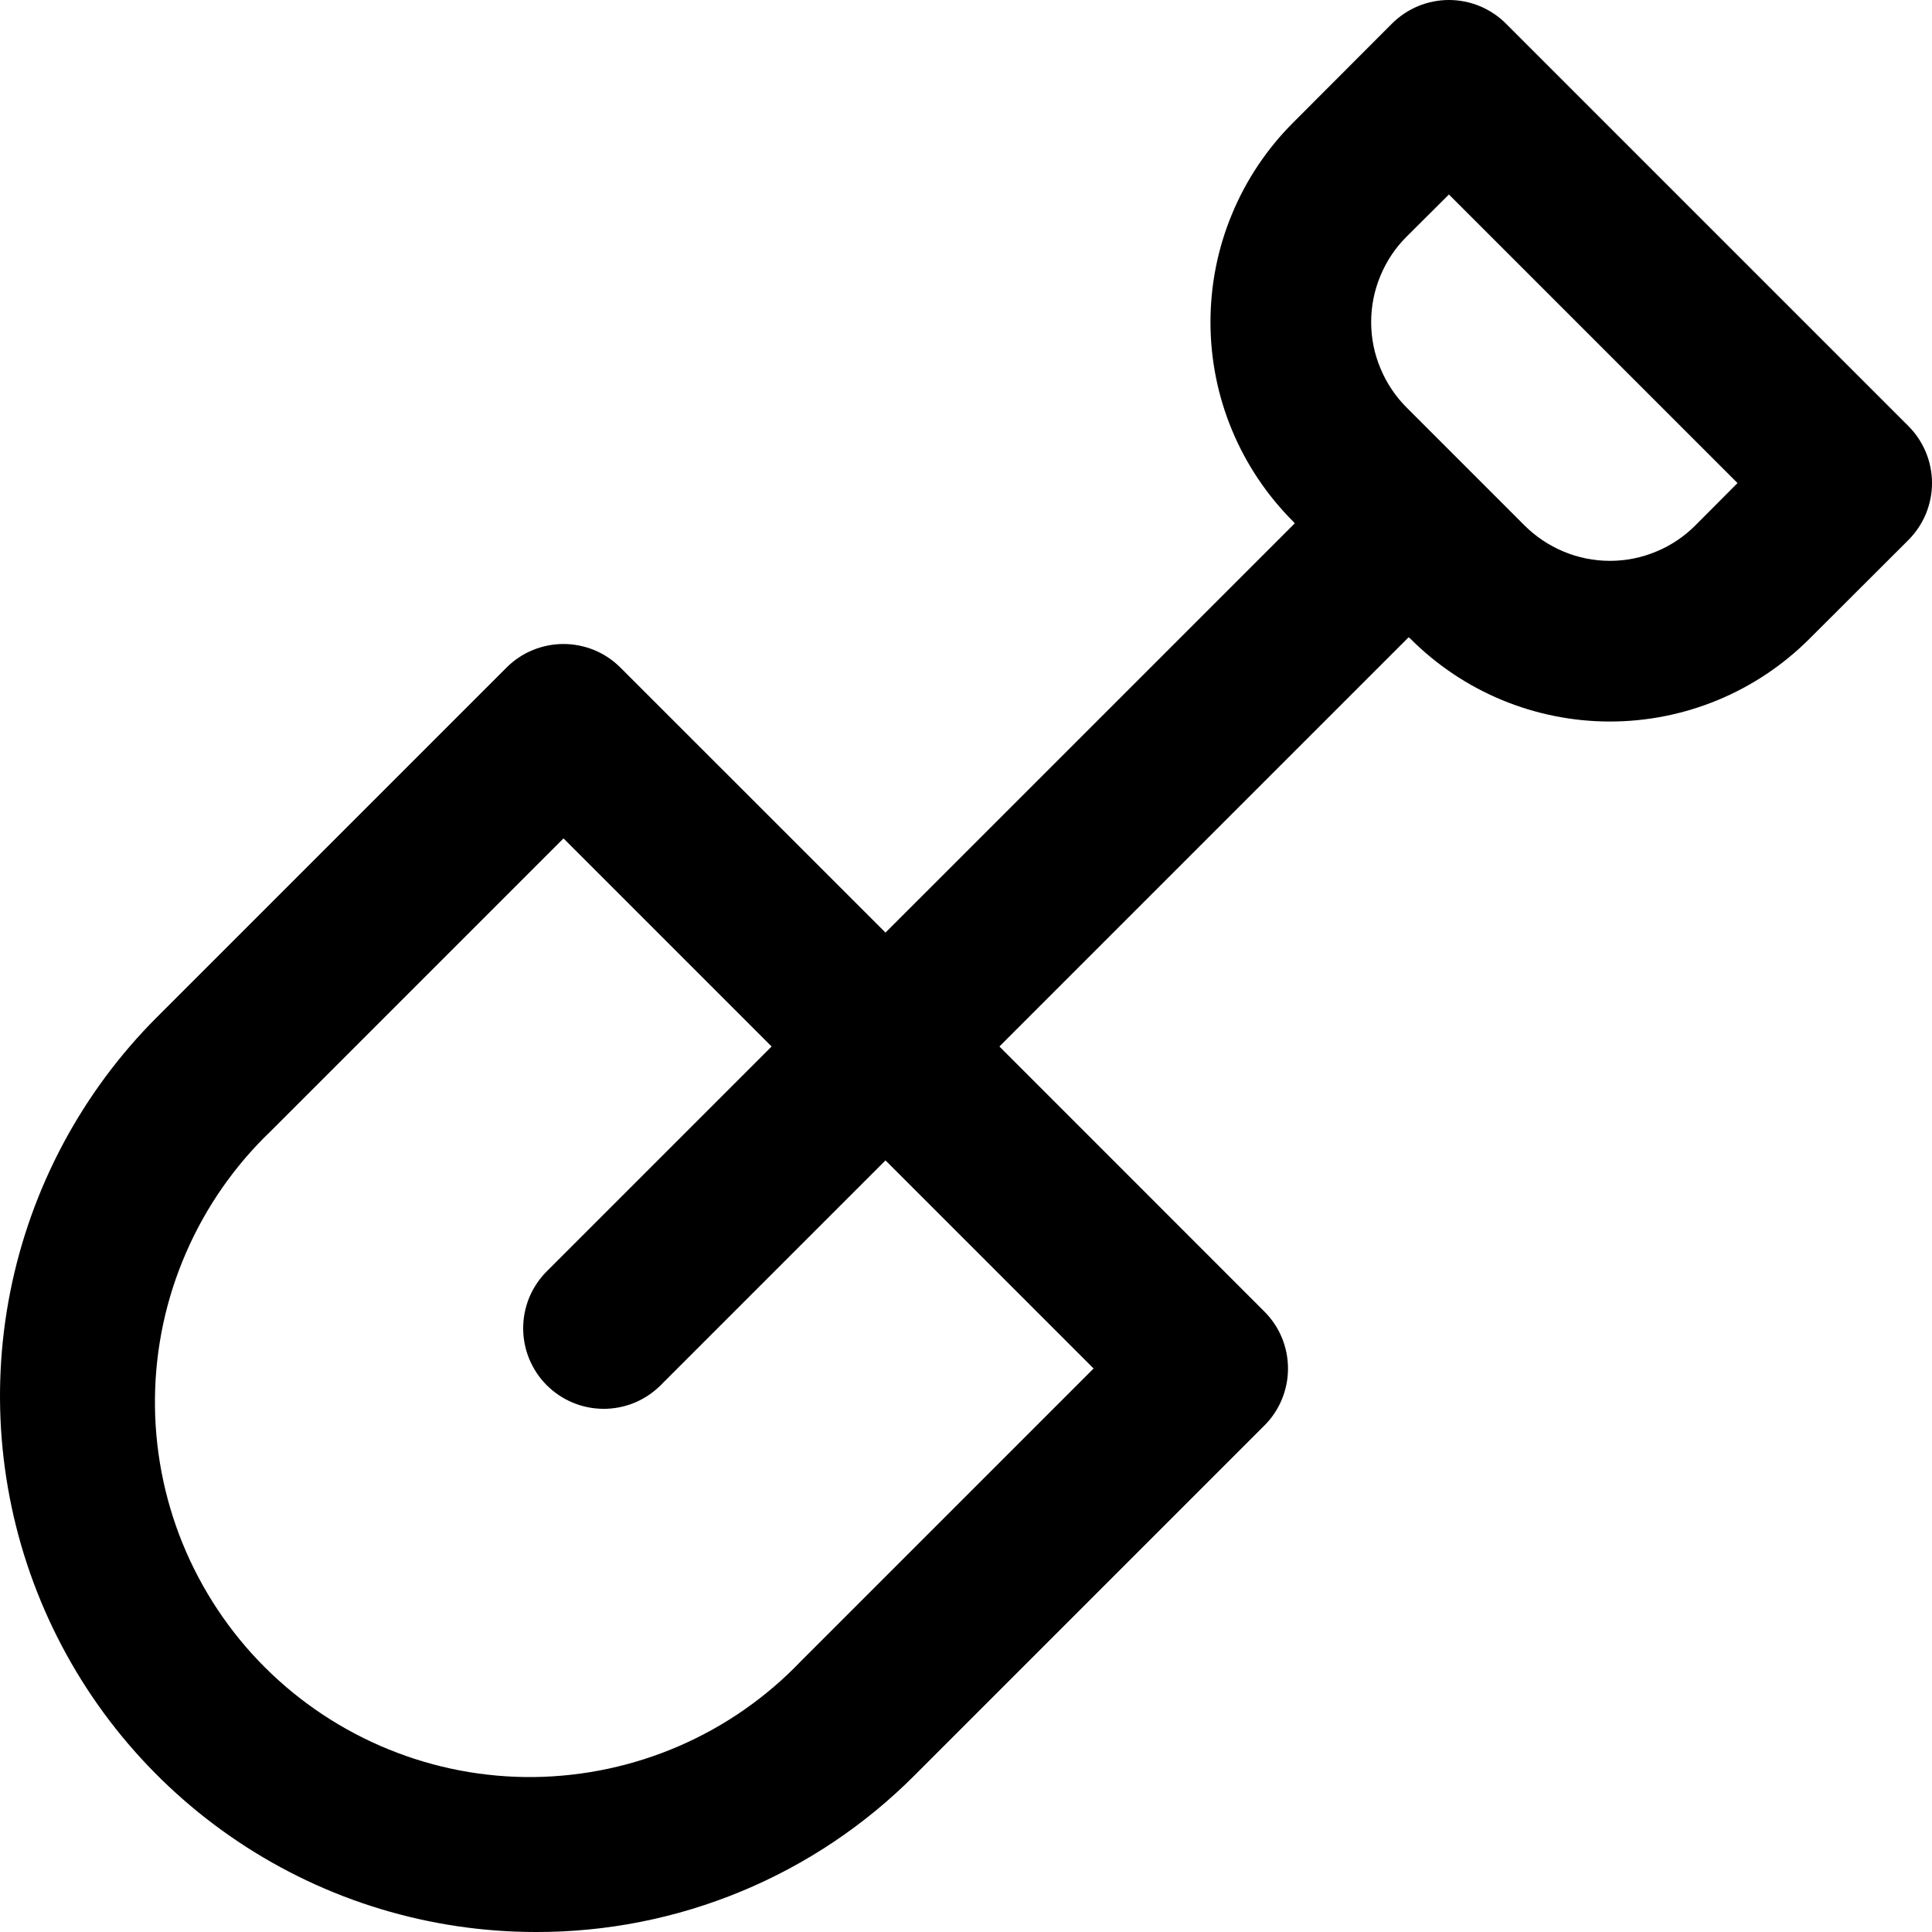
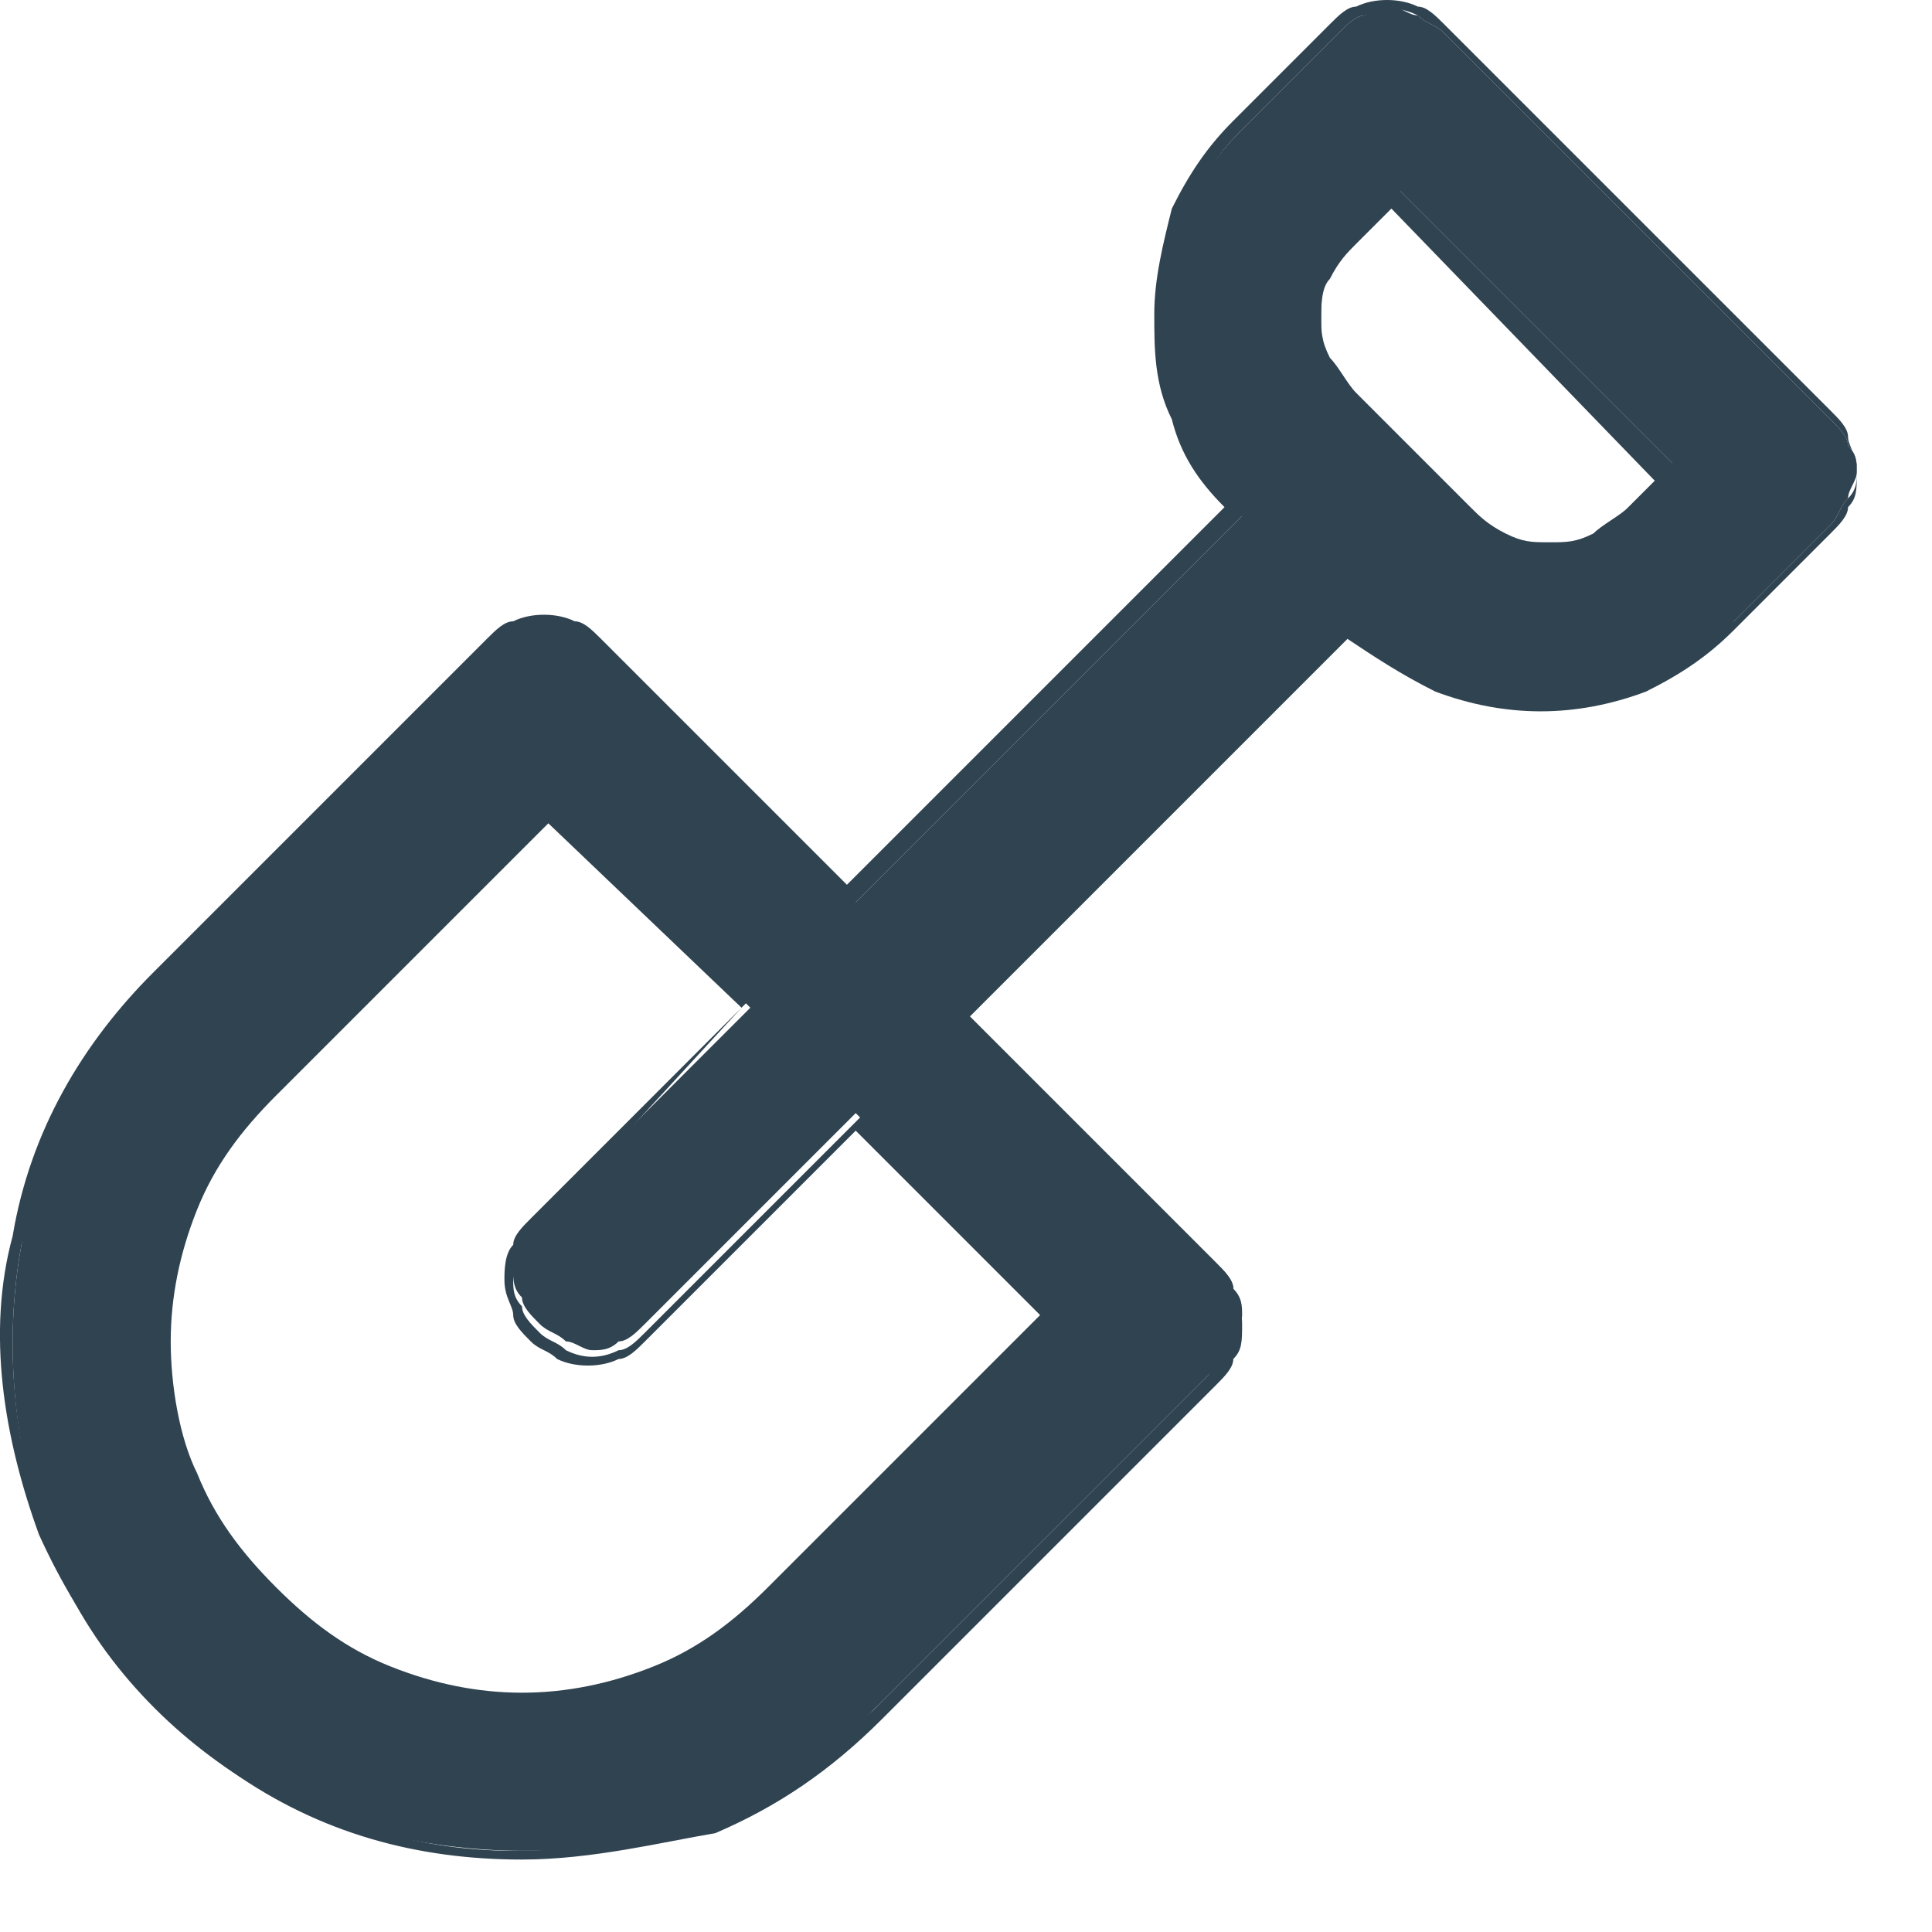
- <svg xmlns="http://www.w3.org/2000/svg" width="24" height="24" viewBox="0 0 24 24" fill="none">
-   <path d="M6.657 24C7.532 24.002 8.398 23.831 9.206 23.496C10.014 23.162 10.748 22.67 11.365 22.05L15.707 17.708C15.8 17.615 15.874 17.505 15.924 17.383C15.974 17.262 16 17.132 16 17C16 16.869 15.974 16.739 15.924 16.617C15.874 16.496 15.8 16.386 15.707 16.293L12.415 13L17.499 7.916L17.522 7.936C17.847 8.261 18.233 8.52 18.658 8.696C19.083 8.872 19.539 8.963 19.999 8.963C20.46 8.963 20.915 8.872 21.34 8.696C21.765 8.52 22.152 8.261 22.477 7.936L23.707 6.708C23.8 6.615 23.873 6.505 23.924 6.384C23.974 6.262 24 6.132 24 6.001C24 5.869 23.974 5.739 23.924 5.618C23.873 5.496 23.8 5.386 23.707 5.293L18.707 0.293C18.614 0.2 18.504 0.127 18.382 0.076C18.261 0.026 18.131 0 17.999 0C17.868 0 17.738 0.026 17.616 0.076C17.495 0.127 17.385 0.2 17.292 0.293L16.064 1.523C15.739 1.848 15.48 2.234 15.304 2.66C15.127 3.085 15.037 3.54 15.037 4.001C15.037 4.461 15.127 4.917 15.304 5.342C15.48 5.767 15.739 6.153 16.064 6.478L16.084 6.501L11 11.585L7.707 8.293C7.614 8.2 7.504 8.126 7.383 8.076C7.261 8.026 7.131 8 7 8C6.868 8 6.738 8.026 6.617 8.076C6.495 8.126 6.385 8.2 6.292 8.293L1.95 12.635C1.019 13.566 0.385 14.753 0.128 16.044C-0.129 17.335 0.003 18.674 0.507 19.89C1.011 21.107 1.864 22.146 2.959 22.878C4.053 23.61 5.341 24 6.657 24ZM17.477 2.936L17.999 2.416L21.584 6.001L21.064 6.523C20.925 6.664 20.759 6.775 20.576 6.851C20.393 6.928 20.197 6.967 19.999 6.967C19.801 6.967 19.605 6.928 19.422 6.851C19.24 6.775 19.074 6.664 18.934 6.523L17.477 5.066C17.336 4.926 17.225 4.76 17.149 4.577C17.072 4.395 17.033 4.199 17.033 4.001C17.033 3.803 17.072 3.607 17.149 3.424C17.225 3.241 17.336 3.075 17.477 2.936ZM3.365 14.05L7 10.415L9.585 13L6.792 15.793C6.699 15.886 6.626 15.996 6.575 16.117C6.525 16.239 6.499 16.369 6.499 16.5C6.499 16.632 6.525 16.762 6.575 16.883C6.626 17.005 6.699 17.115 6.792 17.208C6.885 17.301 6.995 17.374 7.117 17.425C7.238 17.475 7.368 17.501 7.5 17.501C7.631 17.501 7.761 17.475 7.883 17.425C8.004 17.374 8.114 17.301 8.207 17.208L11 14.415L13.585 17L9.95 20.635C9.521 21.084 9.007 21.442 8.438 21.689C7.869 21.936 7.256 22.067 6.635 22.075C6.015 22.082 5.399 21.965 4.825 21.73C4.25 21.496 3.728 21.149 3.289 20.711C2.85 20.272 2.504 19.75 2.269 19.175C2.035 18.601 1.918 17.985 1.925 17.365C1.932 16.744 2.063 16.131 2.311 15.562C2.558 14.993 2.916 14.479 3.365 14.05Z" fill="black" />
+ <svg xmlns="http://www.w3.org/2000/svg" fill="none" height="22" viewBox="0 0 22 22" width="22">
+   <g fill="#304351">
+     <path d="m5.944 21.075c.8 0 1.5-.1 2.2-.4s1.3-.7 1.9-1.3l3.8-3.8c.1-.1.1-.2.2-.3 0-.1.1-.2.1-.3s0-.2-.1-.3c0-.1-.1-.2-.2-.3l-2.9-2.9 4.4-4.4c.3.3.6.5 1 .7s.8.2 1.2.2.8-.1 1.2-.2c.4-.2.7-.4 1-.7l1.1-1.1c.1-.1.1-.2.2-.3 0-.1.1-.2.1-.3s0-.2-.1-.3c0-.1-.1-.2-.2-.3l-4.4-4.4c-.1-.1-.2-.1-.3-.2-.1 0-.2-.1-.3-.1s-.2-0-.3.1c-.1 0-.2.1-.3.2l-1.1 1.1c-.3.3-.5.6-.7 1s-.2.8-.2 1.2.1.8.2 1.2c.2.4.4.7.7 1l-4.4 4.4-2.9-2.9c-.1-.1-.2-.1-.3-.2-.1 0-.2-.1-.3-.1s-.2-0-.3.1c-.1 0-.2.1-.3.2l-3.8 3.8c-.8.8-1.4 1.9-1.6 3-.2 1.1-.1 2.3.3 3.4s1.2 2 2.1 2.6 2.2.9 3.3.9zm9.5-18.4.5-.5 3.1 3.1-.5.5c-.1.1-.3.2-.4.3-.2.1-.3.1-.5.1s-.3 0-.5-.1-.3-.2-.4-.3l-1.3-1.3c-.1-.1-.2-.3-.3-.4-.1-.2-.1-.3-.1-.5s0-.3.1-.5.2-.3.3-.4zm-12.4 9.7 3.2-3.2 2.3 2.3-2.4 2.4c-.1.1-.1.2-.2.3 0 .1-.1.2-.1.3s0 .2.1.3c0 .1.1.2.2.3s.2.1.3.2c.1 0 .2.1.3.1s.2 0 .3-.1c.1 0 .2-.1.3-.2l2.4-2.4 2.3 2.3-3.2 3.2c-.4.4-.8.7-1.3.9s-1 .3-1.6.3c-.5 0-1.1-.1-1.6-.3s-1-.5-1.3-.9c-.4-.4-.7-.8-.9-1.3s-.3-1-.3-1.6c0-.5.1-1.1.3-1.6s.6-.9.9-1.3z" />
+     <path d="m5.944 21.175c-1.2 0-2.3-.3-3.3-1s-1.7-1.6-2.2-2.7c-.4-1.1-.6-2.3-.3-3.4.2-1.2.8-2.2 1.6-3l3.8-3.8c.1-.1.2-.2.3-.2.2-.1.5-.1.7 0 .1 0 .2.1.3.2l2.8 2.8 4.3-4.3c-.3-.3-.5-.6-.6-1-.2-.4-.2-.8-.2-1.2s.1-.8.2-1.2c.2-.4.4-.7.7-1l1.1-1.1c.1-.1.2-.2.3-.2.2-.1.5-.1.7 0 .1 0 .2.1.3.2l4.4 4.4c.1.1.2.2.2.3s.1.2.1.4 0 .3-.1.4c0 .1-.1.2-.2.3l-1.1 1.1c-.3.3-.6.5-1 .7-.8.3-1.6.3-2.4 0-.4-.2-.7-.4-1-.6l-4.3 4.3 2.8 2.8c.1.1.2.2.2.3s.1.2.1.4 0 .3-.1.4c0 .1-.1.2-.2.3l-3.8 3.8c-.6.6-1.2 1-1.9 1.3-.6.1-1.4.3-2.2.3zm.3-14c-.1 0-.2 0-.3.1-.1 0-.2.1-.3.2l-3.8 3.8c-.8.8-1.3 1.8-1.6 2.9-.2 1.1-.1 2.3.3 3.3.4 1.1 1.2 1.9 2.1 2.6.9.6 2 1 3.2 1 .7 0 1.5-.1 2.2-.4s1.3-.7 1.9-1.2l3.8-3.8c.1-.1.1-.2.2-.3s.1-.2.1-.3 0-.2-.1-.3c0-.1-.1-.2-.2-.3l-3-3 .1-.1 4.5-4.5.1.1c.3.3.6.5 1 .7.7.3 1.5.3 2.3 0 .4-.2.7-.4 1-.6l1.1-1.1c.1-.1.1-.2.2-.3s.1-.2.1-.3 0-.2-.1-.3c0-.1-.1-.2-.2-.3l-4.4-4.4c-.1-.1-.2-.1-.3-.2-.2-.1-.4-.1-.6 0-.1 0-.2.1-.3.2l-1.1 1.1c-.3.3-.5.6-.6 1-.2.4-.2.7-.2 1.1s.1.8.2 1.1c.1.4.4.7.6 1l.1.1-.1.1-4.5 4.5-.1-.1-2.9-2.9c-.1-.1-.2-.1-.3-.2.1 0 0 0-.1 0zm-.3 12.3c-.5 0-1.1-.1-1.6-.3s-1-.5-1.4-.9-.7-.9-.9-1.4-.3-1.1-.3-1.6c0-.6.1-1.1.3-1.6s.5-1 .9-1.4l3.2-3.3.1.1 2.3 2.3-.1.1-2.3 2.5c-.1.1-.1.2-.2.3 0 .1-.1.2-.1.3s0 .2.1.3c0 .1.1.2.2.3s.2.1.3.2c.2.1.4.1.6 0 .1 0 .2-.1.3-.2l2.5-2.5.1.1 2.3 2.3-.1.1-3.2 3.2c-.4.4-.8.7-1.4.9-.5.1-1 .2-1.6.2zm.3-10.1-3.1 3.1c-.4.4-.7.8-.9 1.3s-.3 1-.3 1.5.1 1.1.3 1.5c.2.5.5.9.9 1.3s.8.7 1.3.9 1 .3 1.5.3 1-.1 1.5-.3.9-.5 1.3-.9l3.1-3.1-2.1-2.1-2.4 2.4c-.1.1-.2.2-.3.2-.2.1-.5.1-.7 0-.1-.1-.2-.1-.3-.2s-.2-.2-.2-.3-.1-.2-.1-.4c0-.1 0-.3.1-.4 0-.1.1-.2.2-.3l2.4-2.4zm11.4-3.1c-.2 0-.4-0-.5-.1-.2-.1-.3-.2-.5-.3l-1.3-1.3c-.1-.1-.2-.3-.3-.5s-.1-.4-.1-.5 0-.4.1-.5c.1-.2.2-.3.3-.5l.5-.5.1.1 3.2 3.2-.5.5c-.1.1-.3.2-.5.3-.1.1-.3.1-.5.1zm-1.8-3.9-.4.4c-.1.1-.2.2-.3.4-.1.1-.1.3-.1.5s0 .3.1.5c.1.1.2.3.3.4l1.3 1.3c.1.1.2.2.4.3.3.1.6.1.9 0 .1-.1.3-.2.4-.3l.4-.4z" />
+   </g>
</svg>
